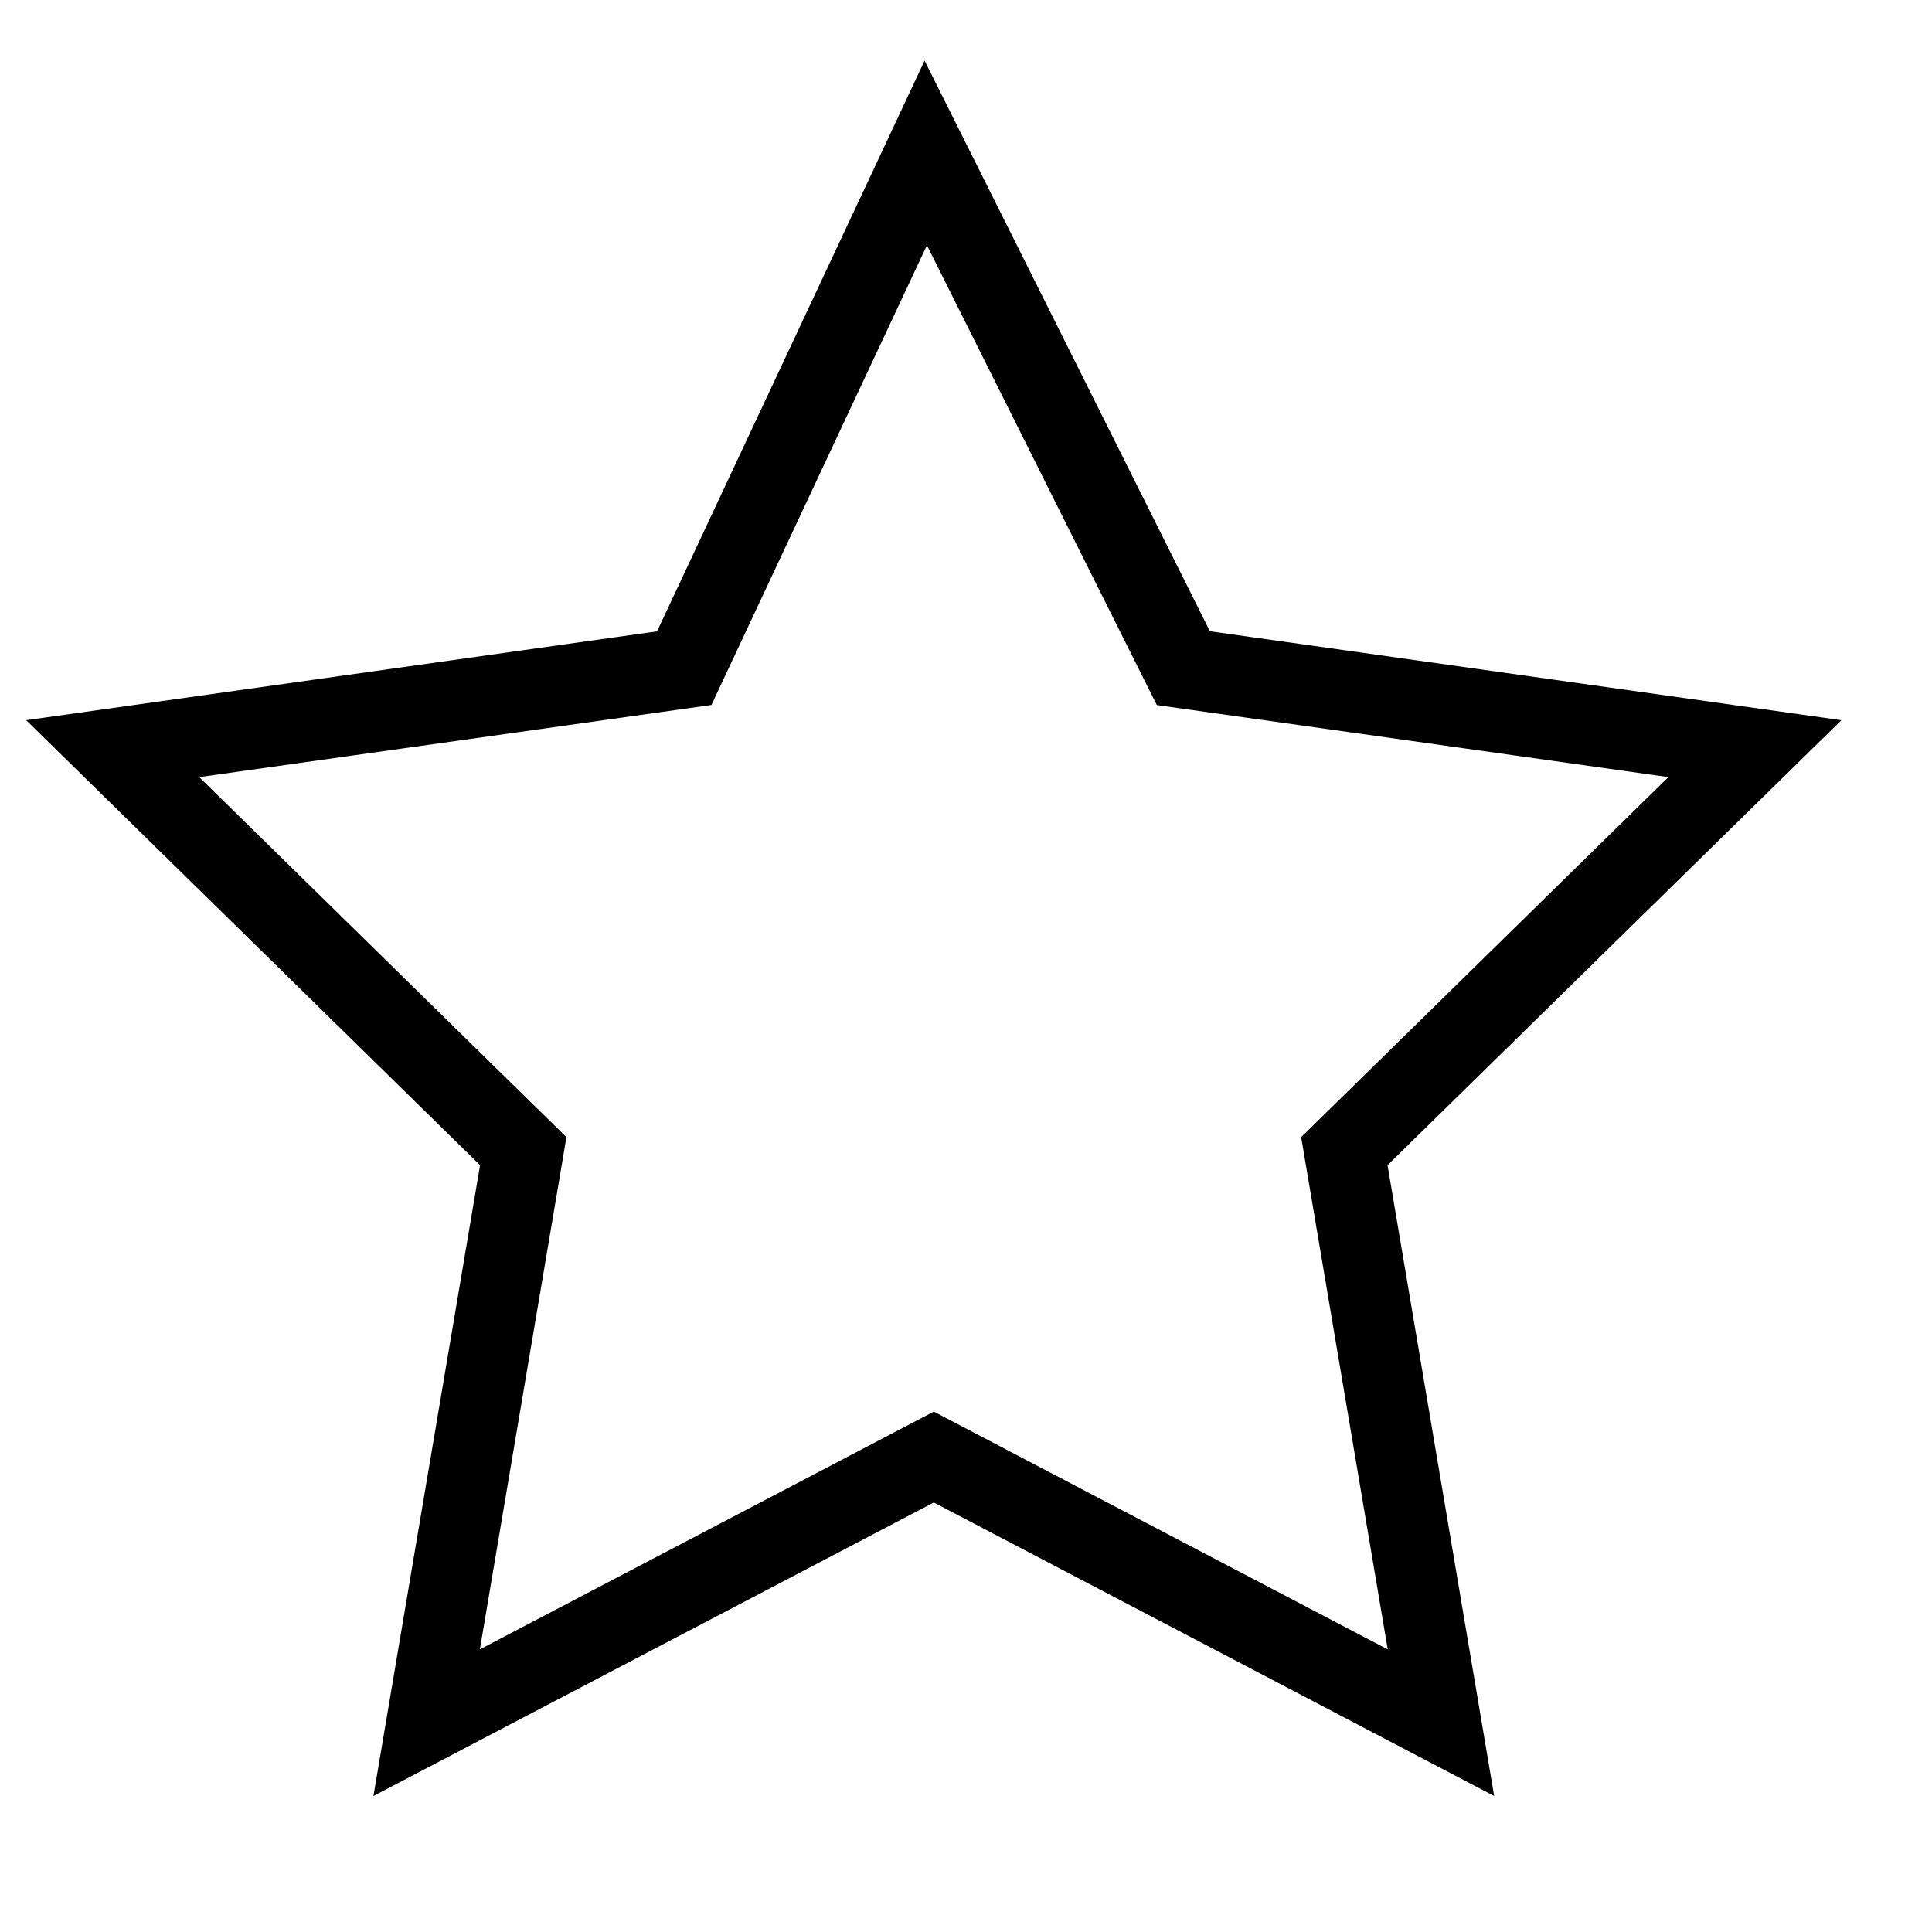
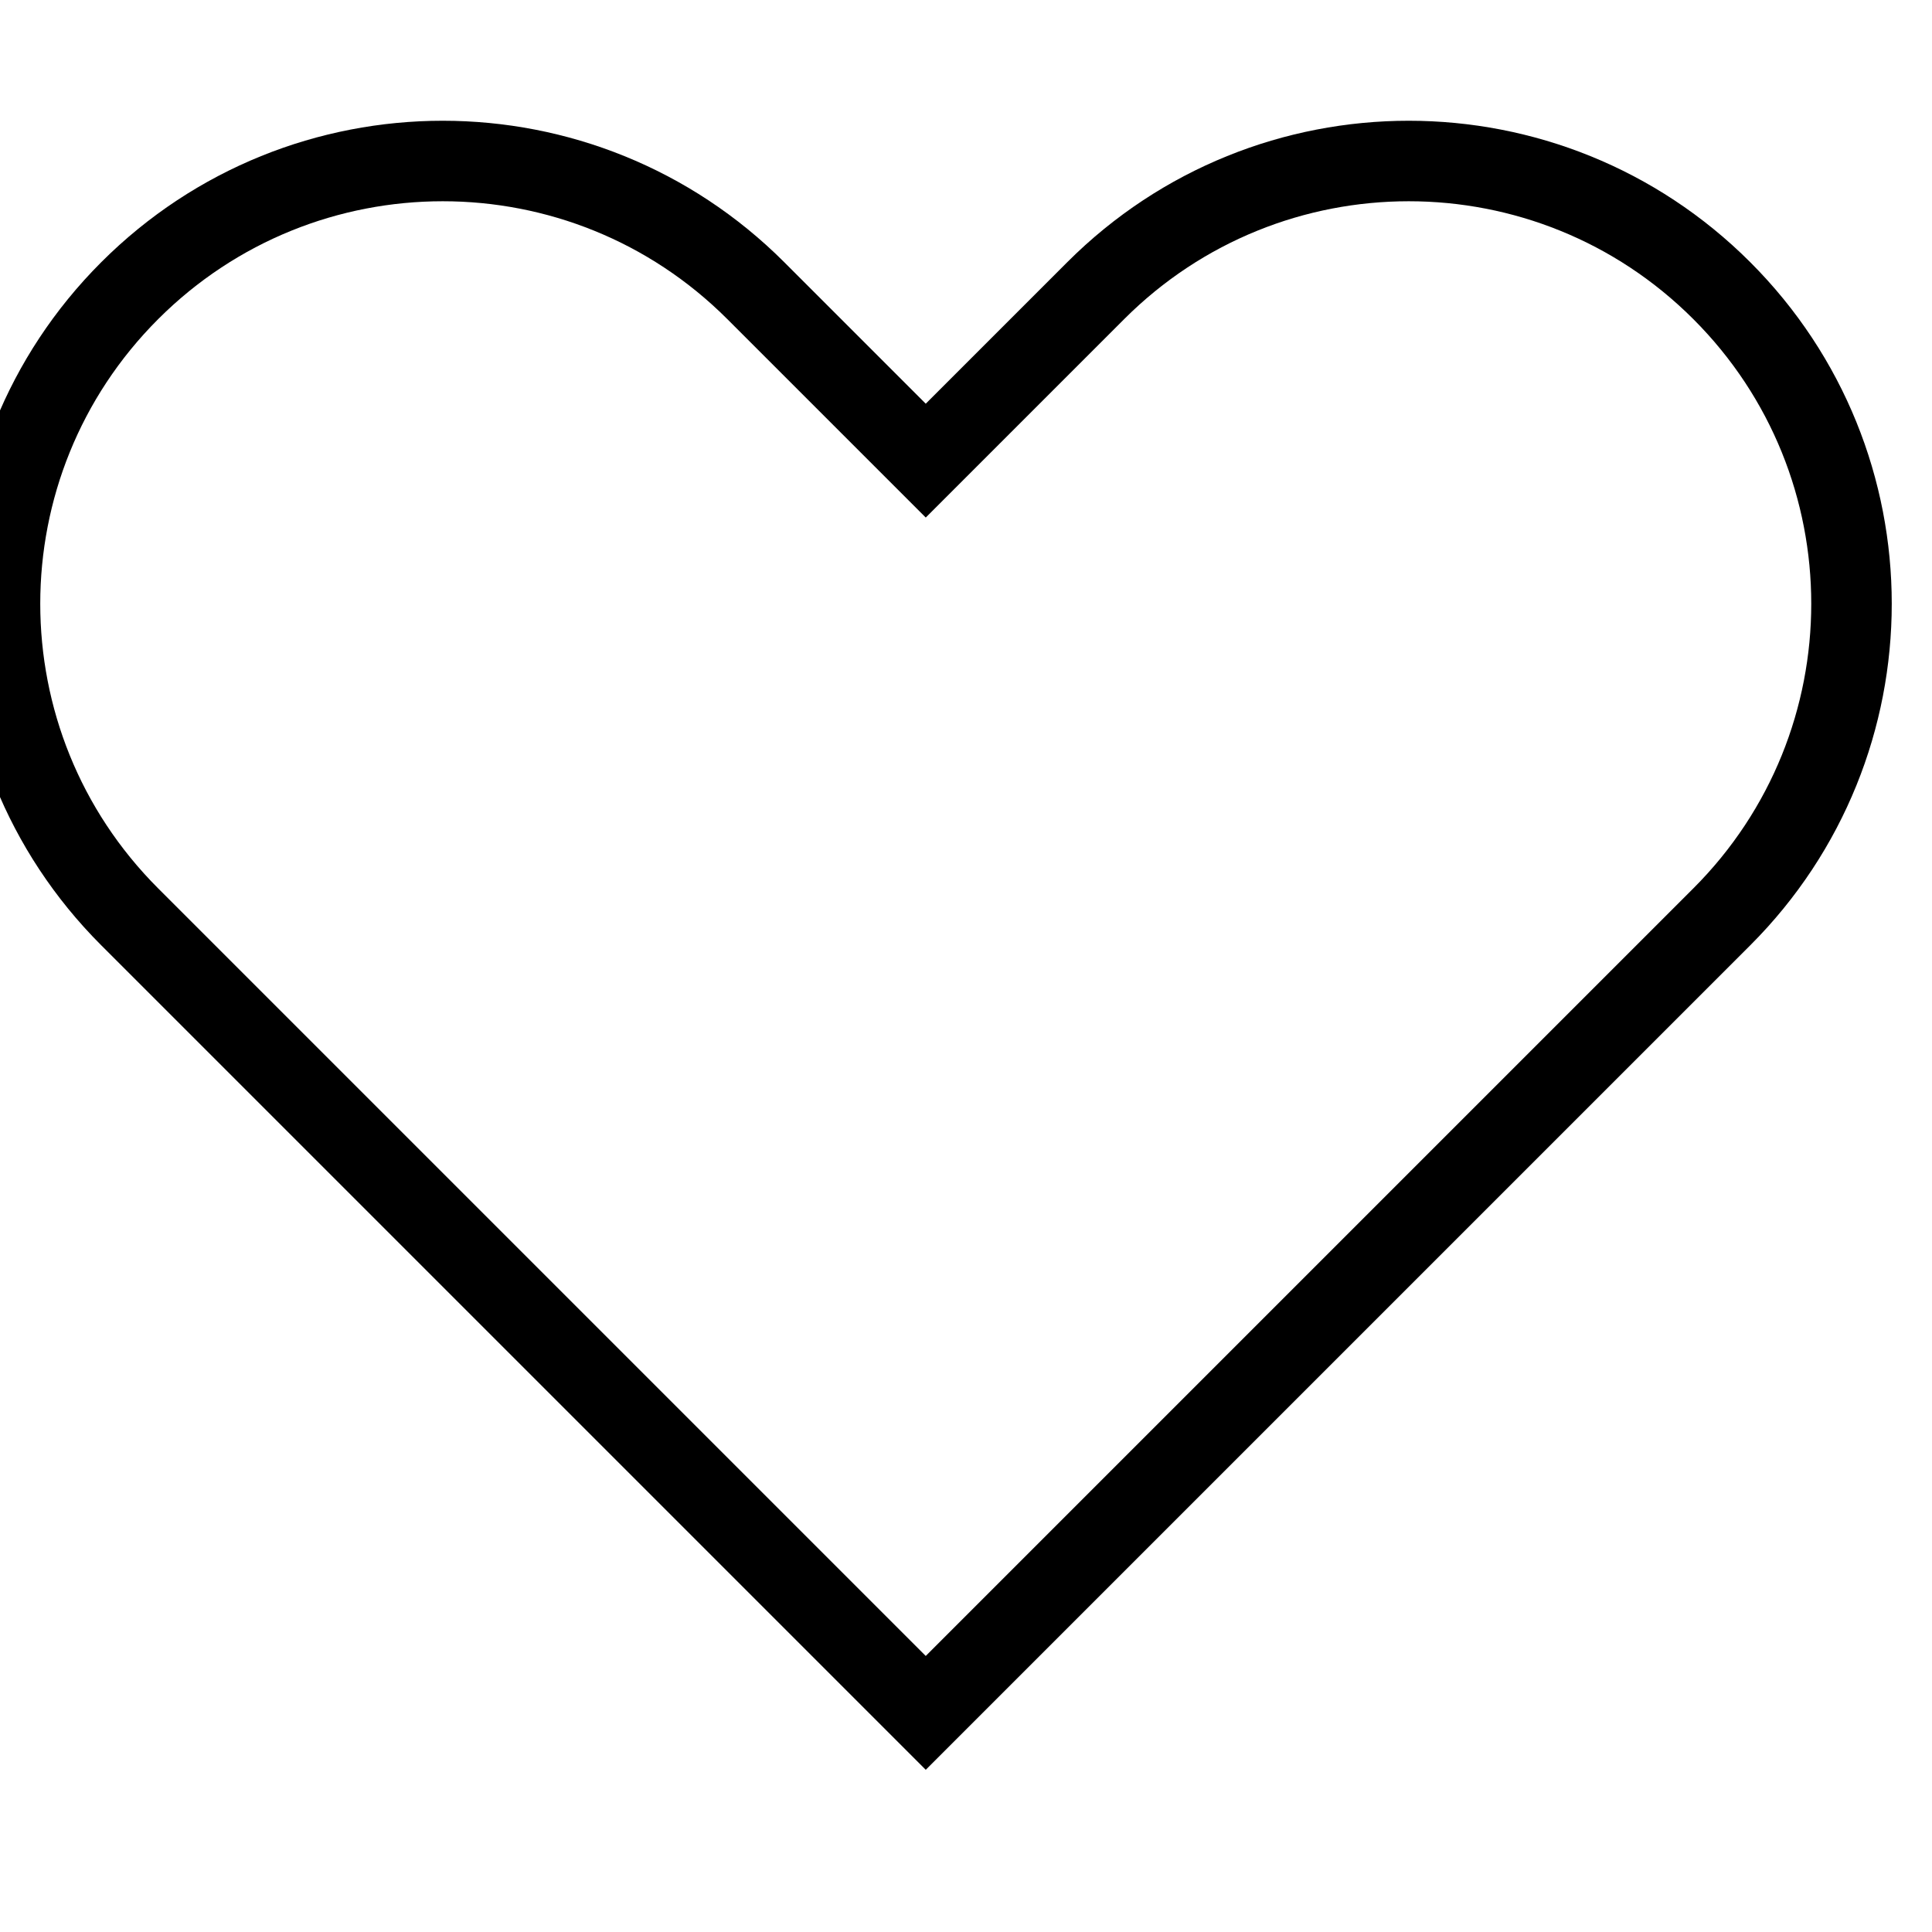
<svg xmlns="http://www.w3.org/2000/svg" width="24" height="24" viewBox="0 0 24 24" version="1.1">
-   <path d="M11.5 1.9L14.7 8.3 21.8 9.3 16.7 14.3 17.9 21.4 11.6 18.1 5.3 21.4 6.5 14.3 1.4 9.3 8.5 8.3z" stroke="currentColor" stroke-width="1" fill="none" fill-rule="evenodd" />
+   <path d="M1.611,3.611 C3.759,1.463 7.241,1.463 9.389,3.611 L11.5,5.722 L13.611,3.611 C15.759,1.463 19.241,1.463 21.389,3.611 C23.537,5.759 23.537,9.241 21.389,11.389 L11.5,21.278 L1.611,11.389 C-0.537,9.241 -0.537,5.759 1.611,3.611 Z" stroke="currentColor" stroke-width="1" fill="none" fill-rule="evenodd" stroke-linecap="round" />
</svg>
